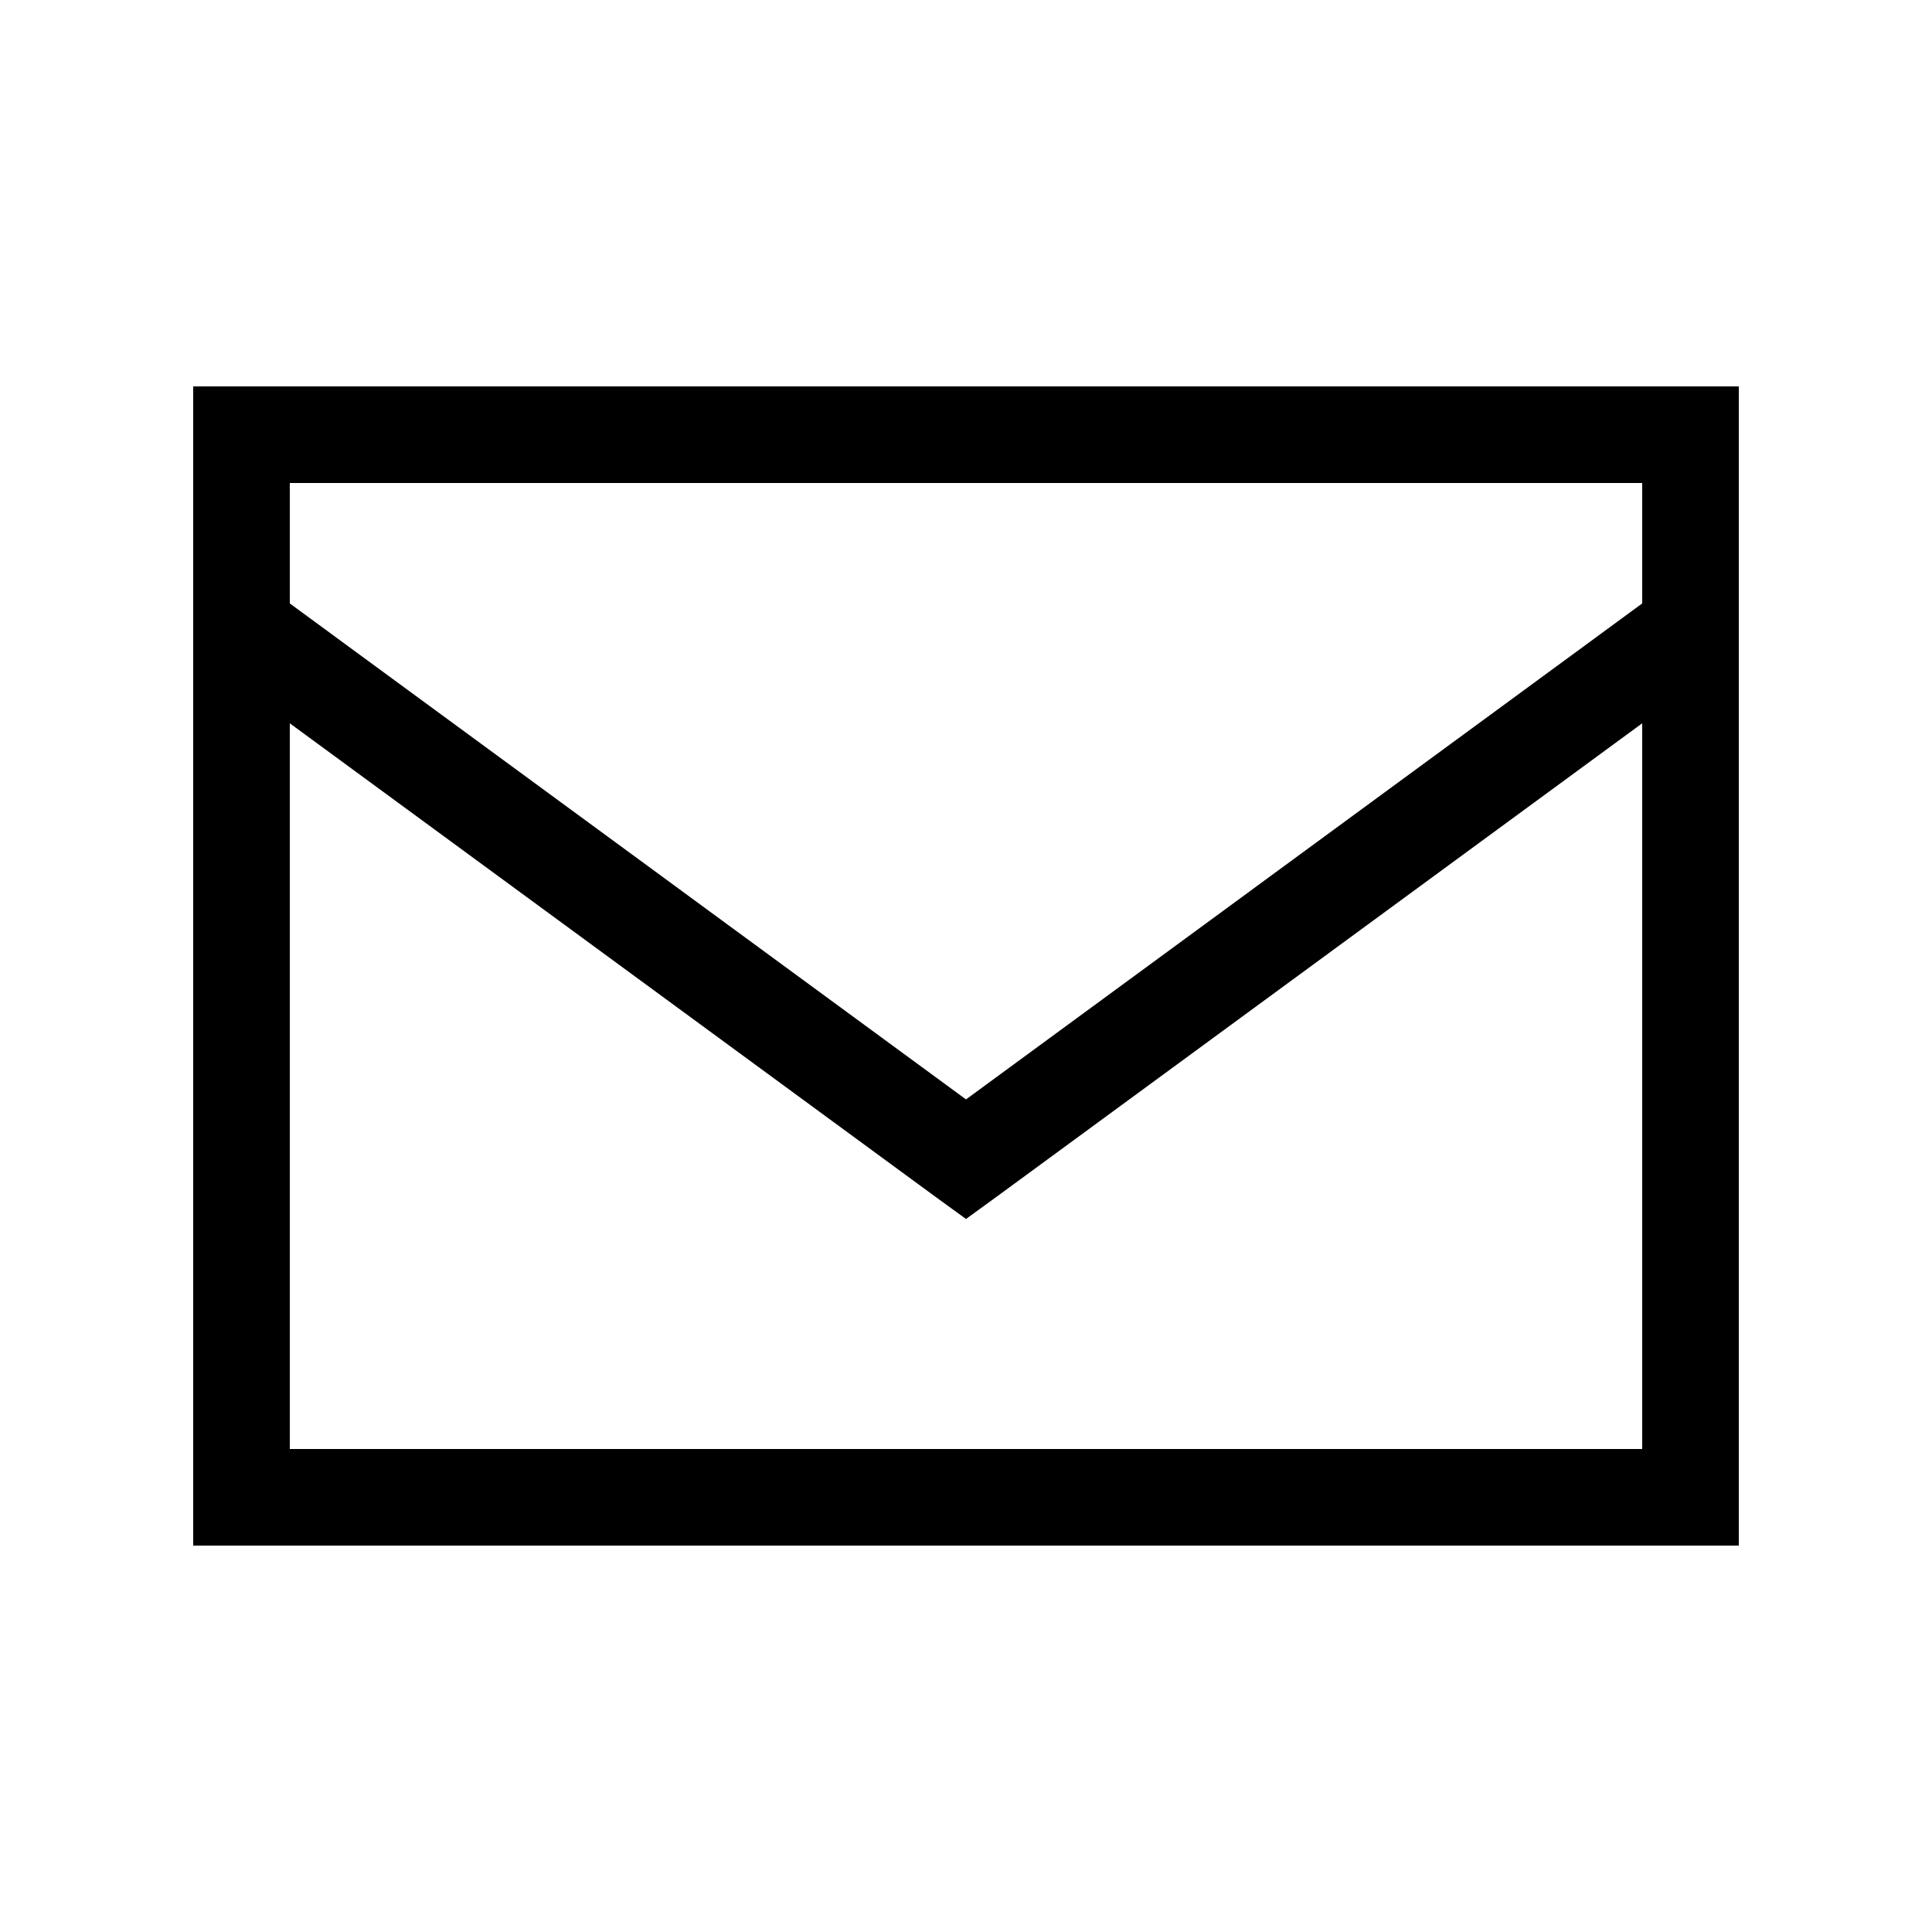
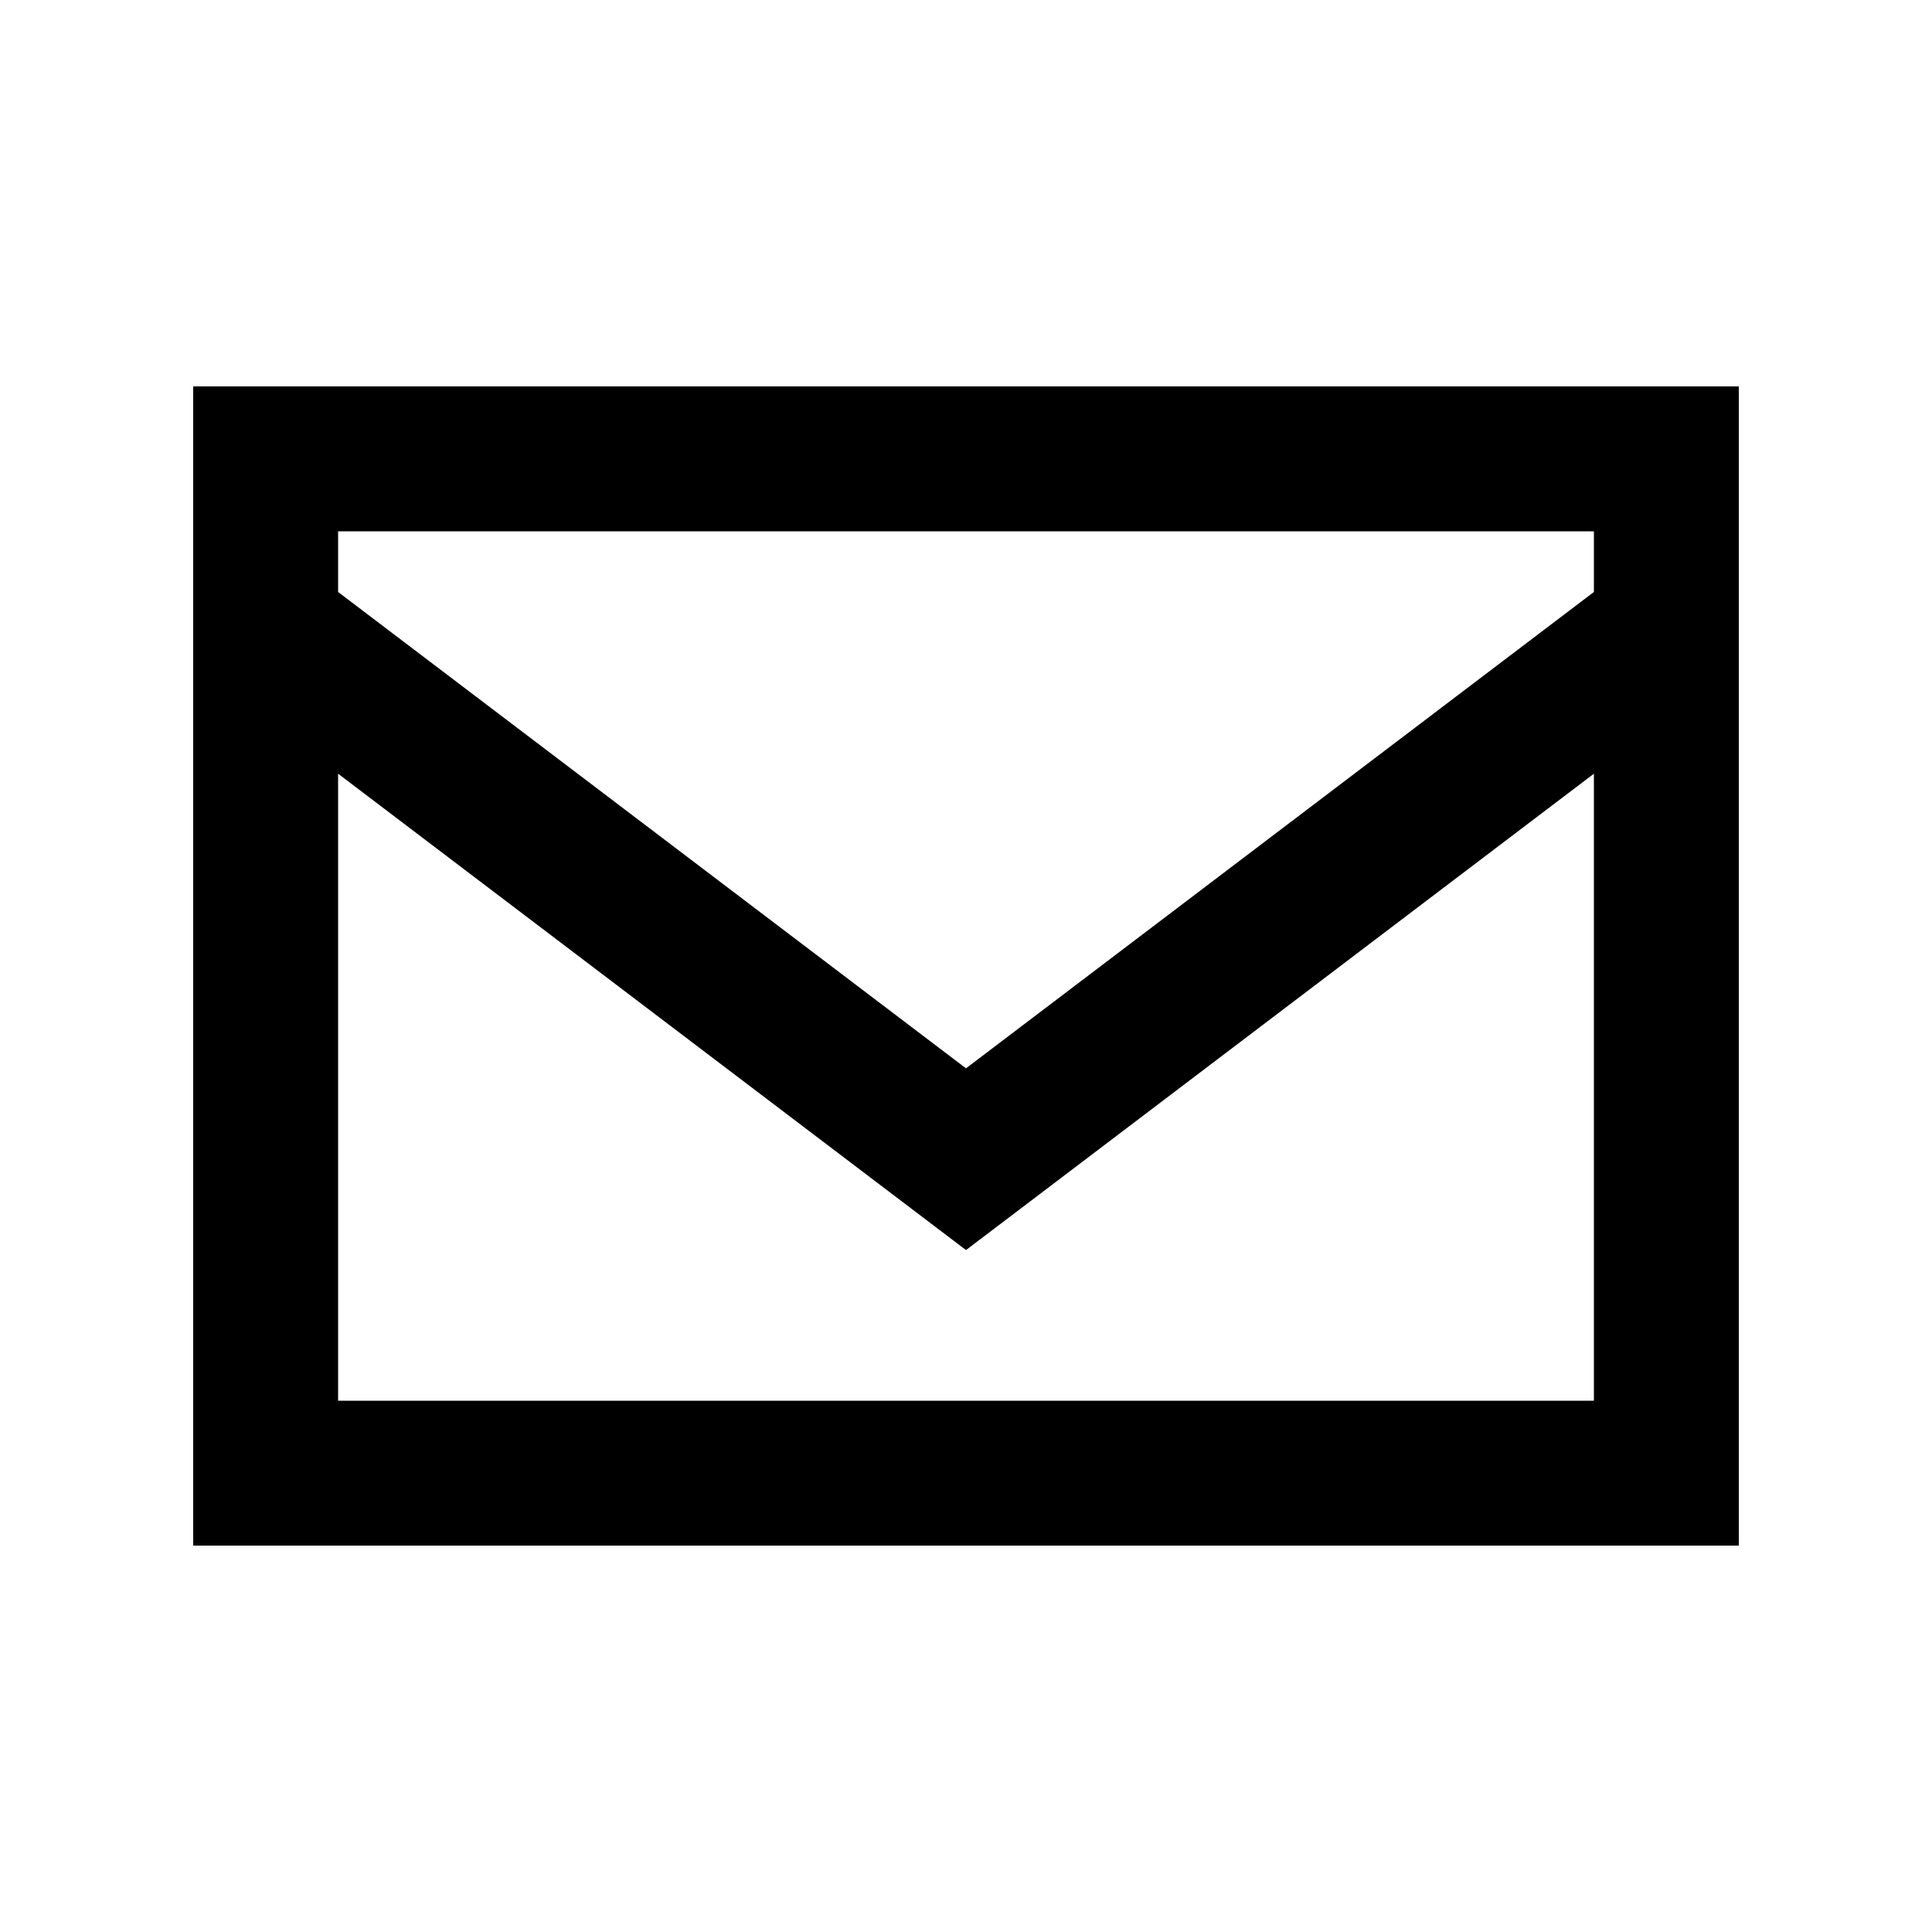
<svg xmlns="http://www.w3.org/2000/svg" viewBox="0 0 640 640">
-   <path d="M80 128L64 128L64 512L576 512L576 128L80 128zM544 184L544 199.9L320 364.2L96 199.9L96 160L544 160L544 184zM544 239.6L544 480L96 480L96 239.6L310.5 396.9L320 403.8L329.5 396.9L544 239.6z" />
+   <path d="M88 128L64 128L64 512L576 512L576 128L88 128zM528 192L528 196.1L320 353.9L112 196.1L112 176L528 176L528 192zM528 256.3L528 464L112 464L112 256.3L305.5 403.1L320 414.1L334.5 403.1L528 256.3z" />
</svg>
